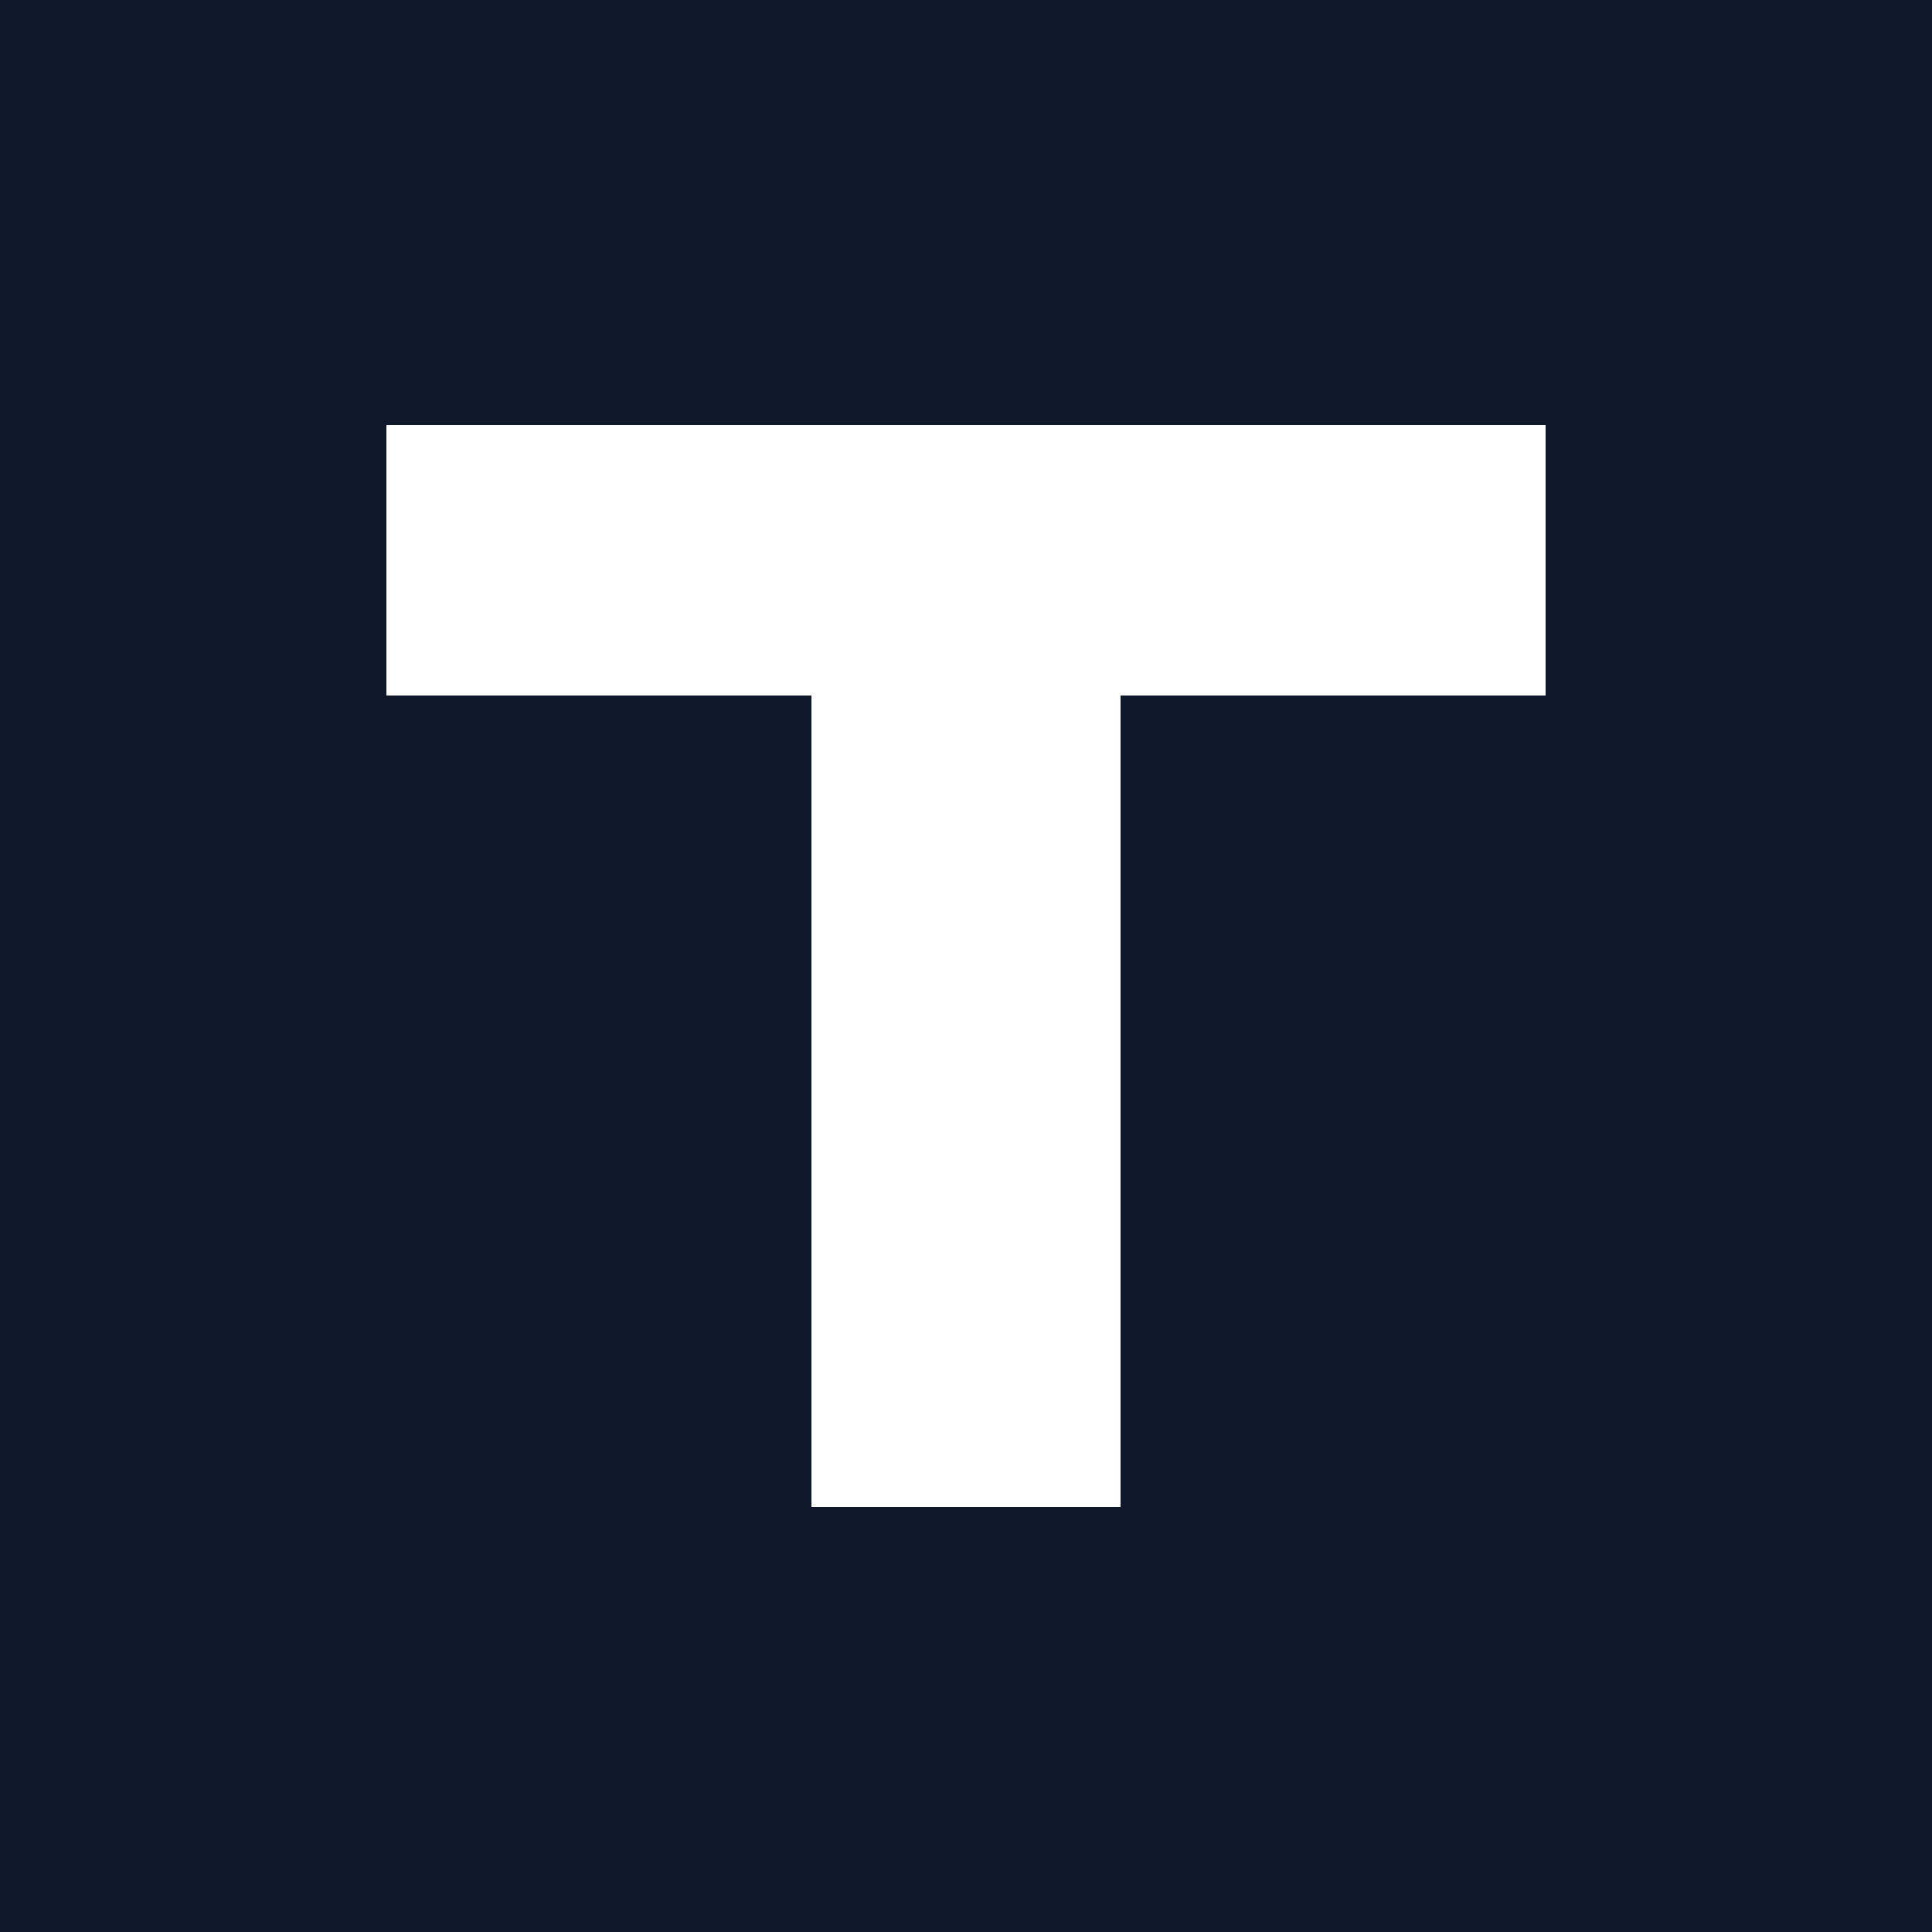
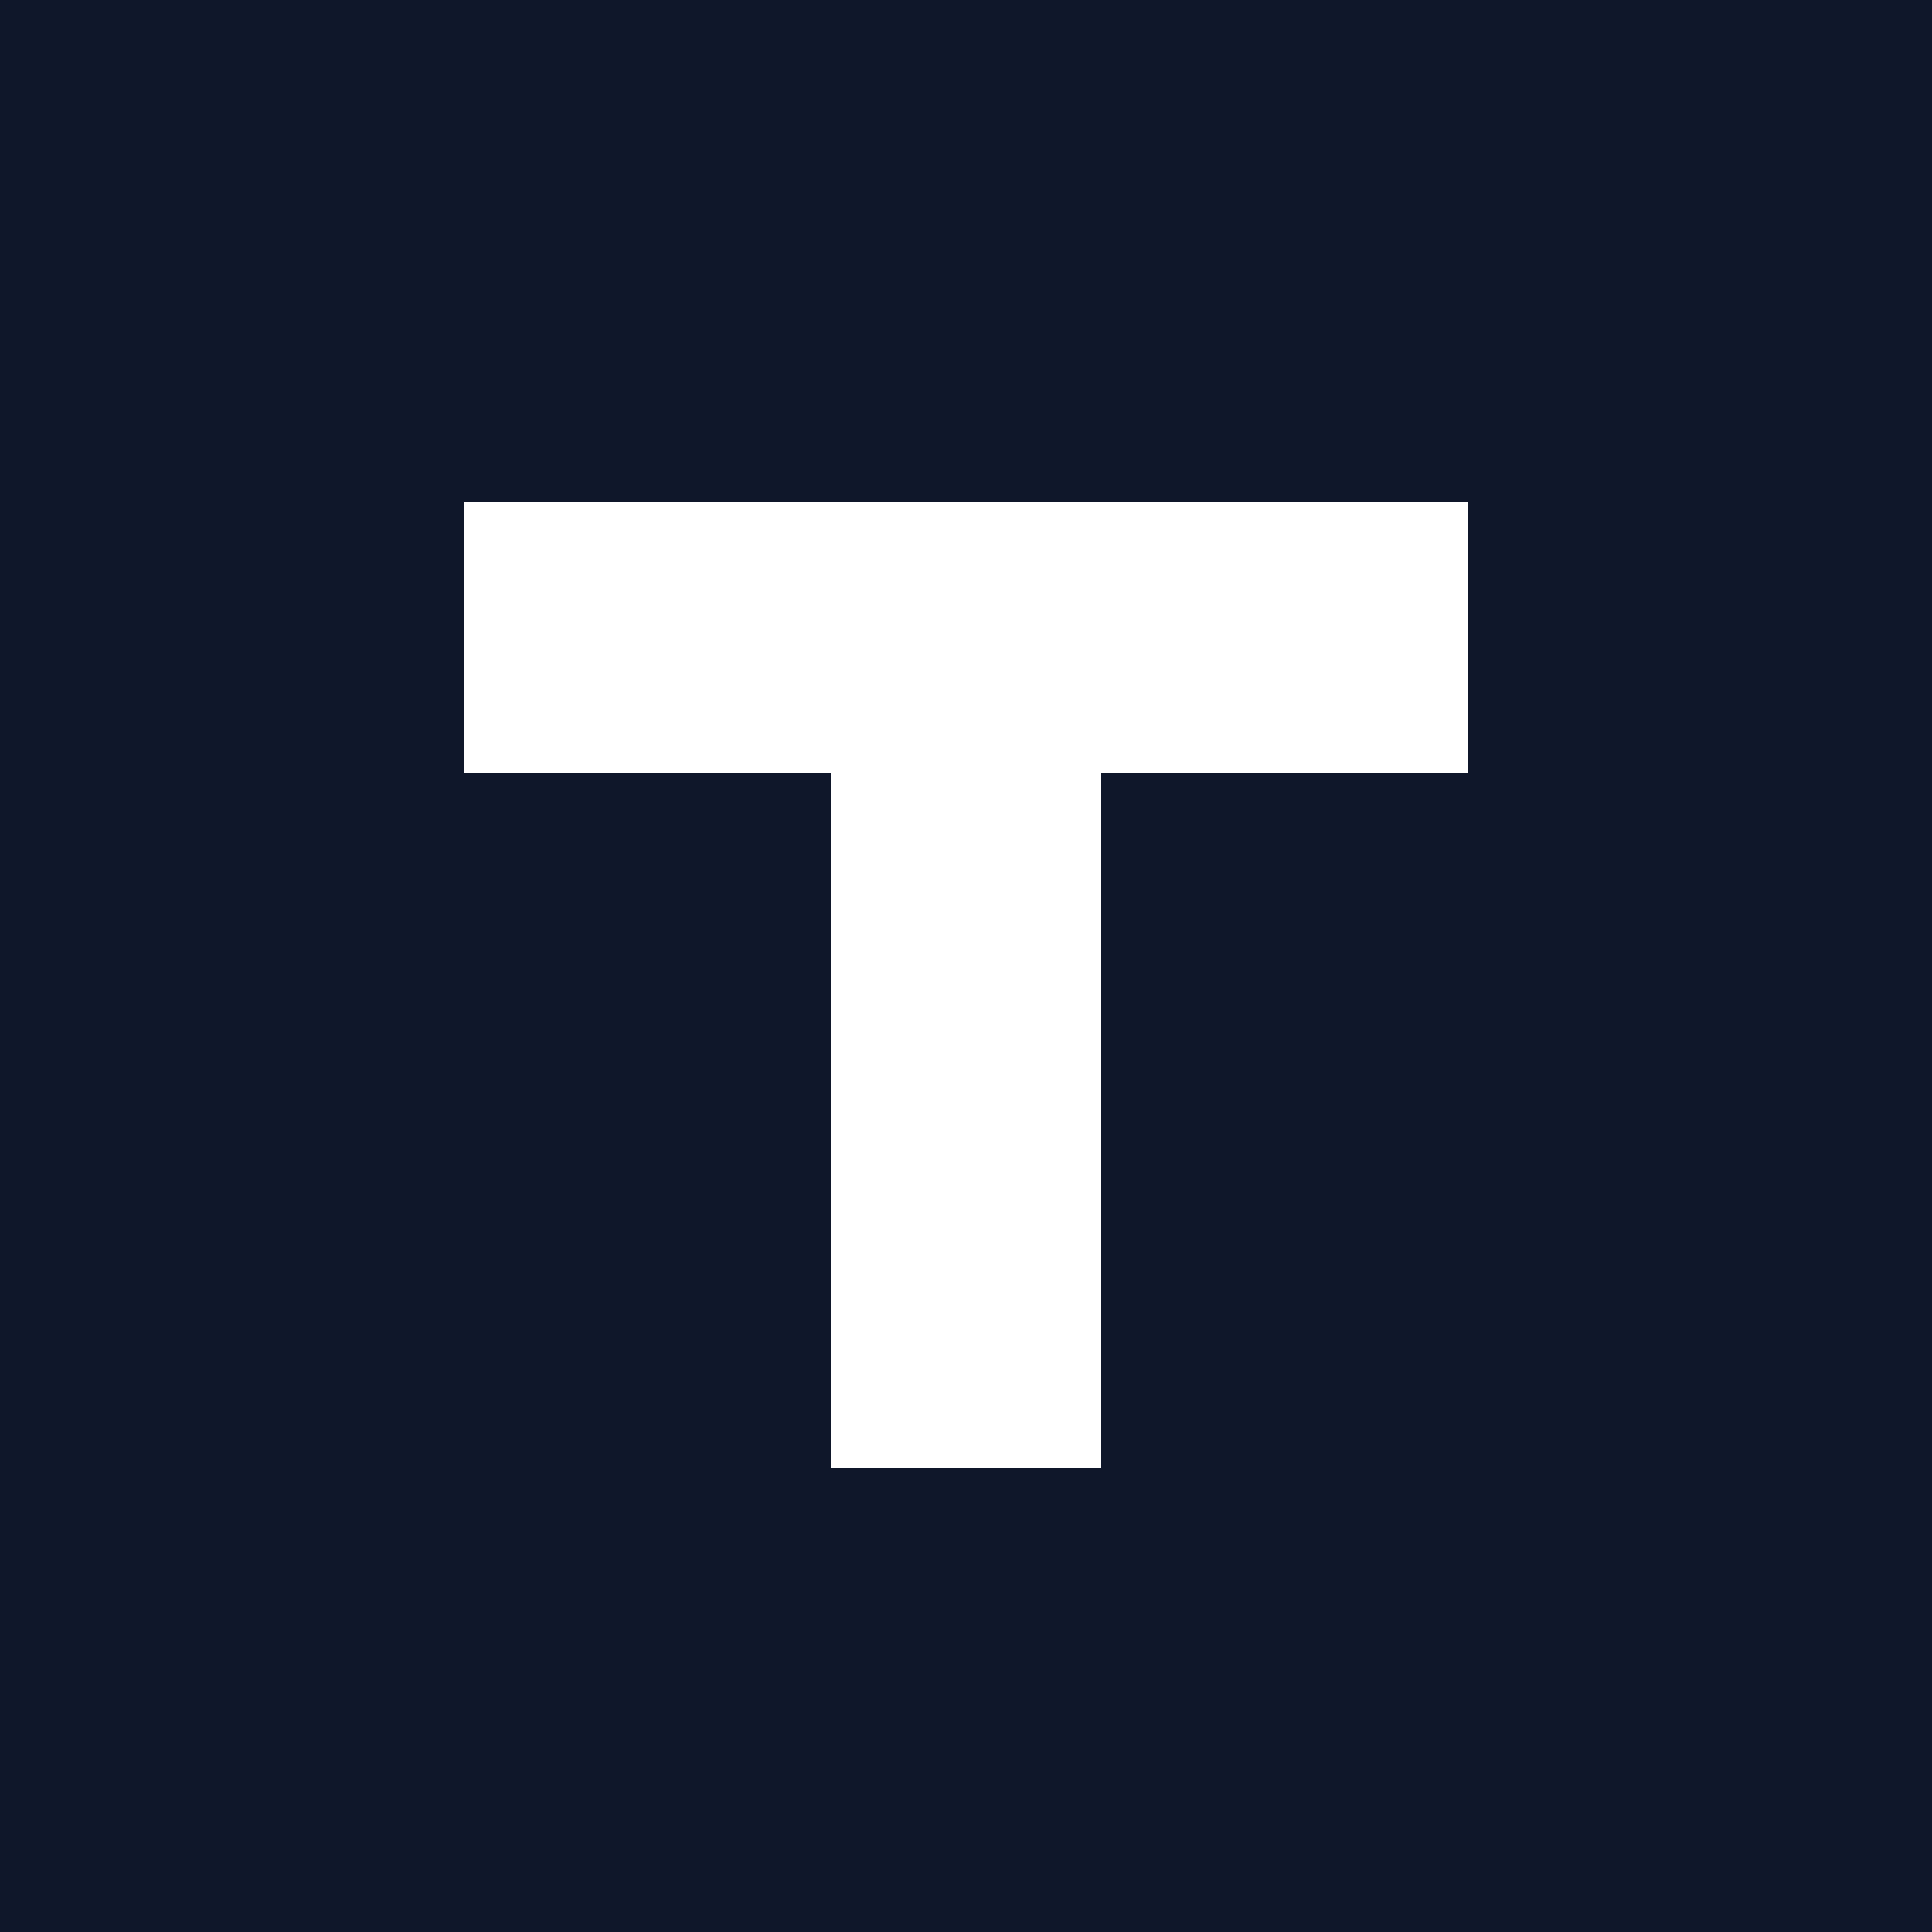
<svg xmlns="http://www.w3.org/2000/svg" viewBox="0 0 100 100">
  <rect width="100" height="100" fill="#0f172a" />
-   <polygon points="20,22 80,22 80,36 58,36 58,78 42,78 42,36 20,36" fill="#ffffff" />
+   <polygon points="24,26 76,26 76,40 57,40 57,76 43,76 43,40 24,40" fill="#ffffff" />
</svg>
